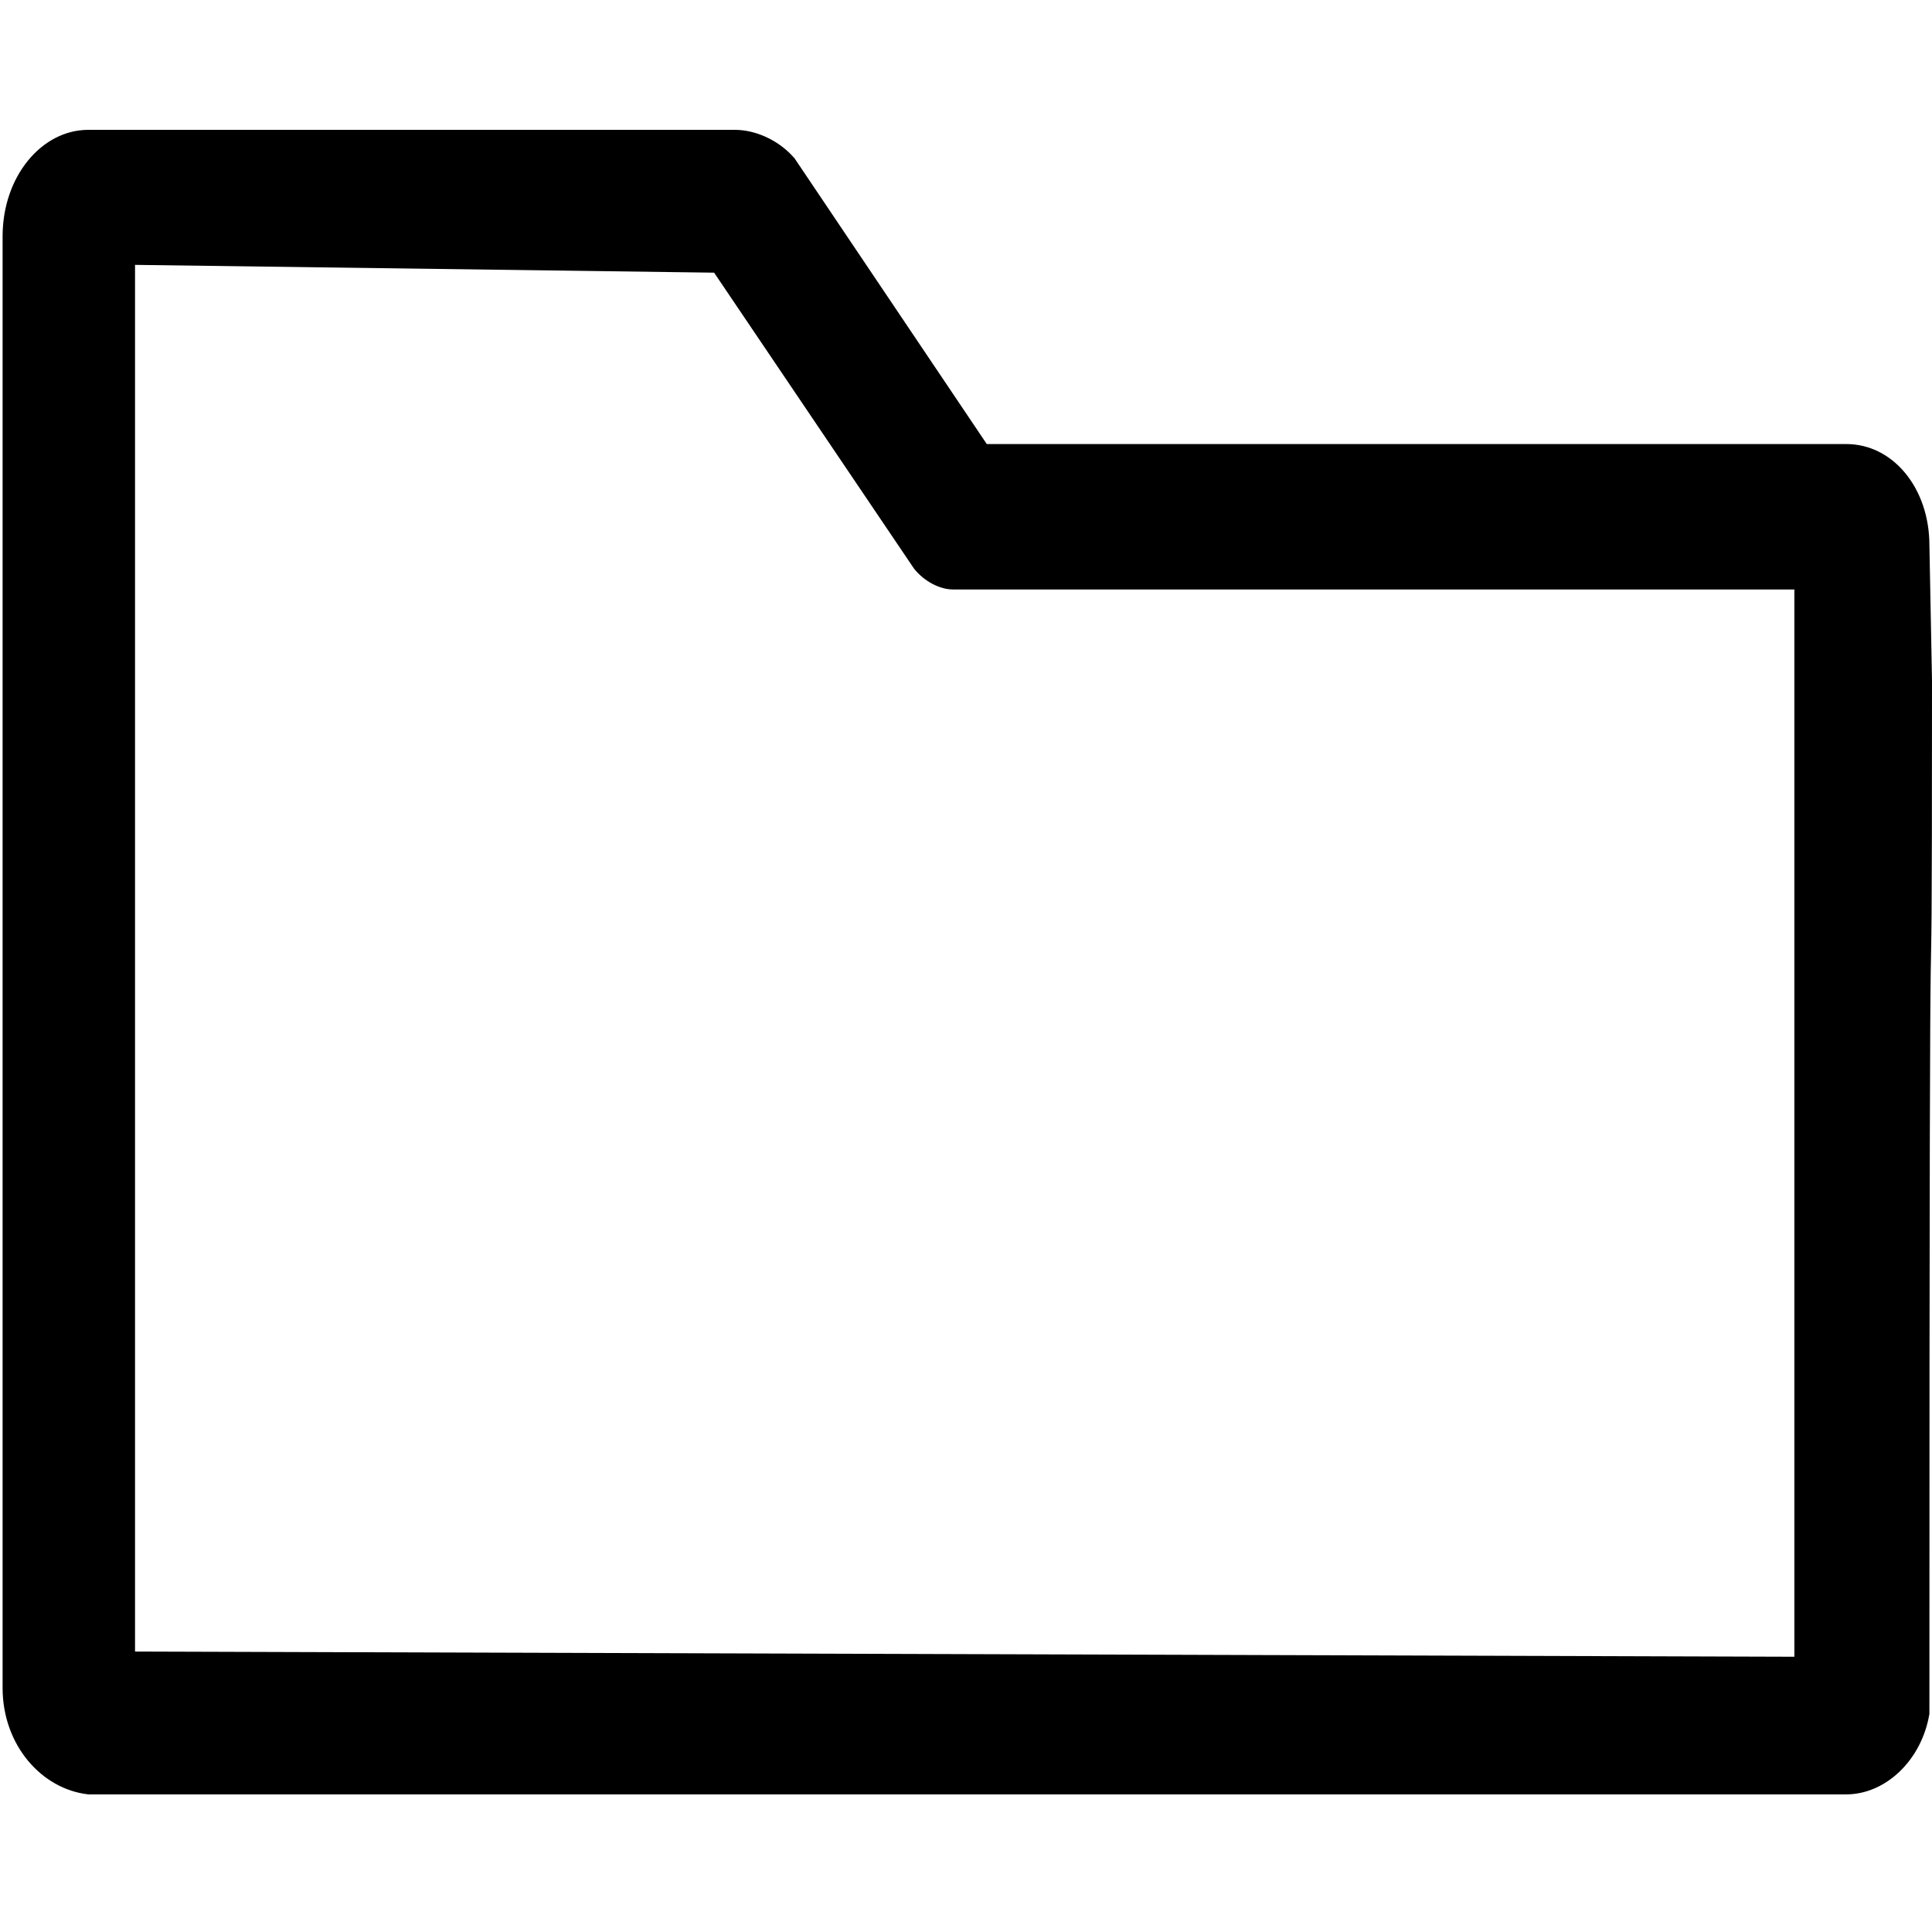
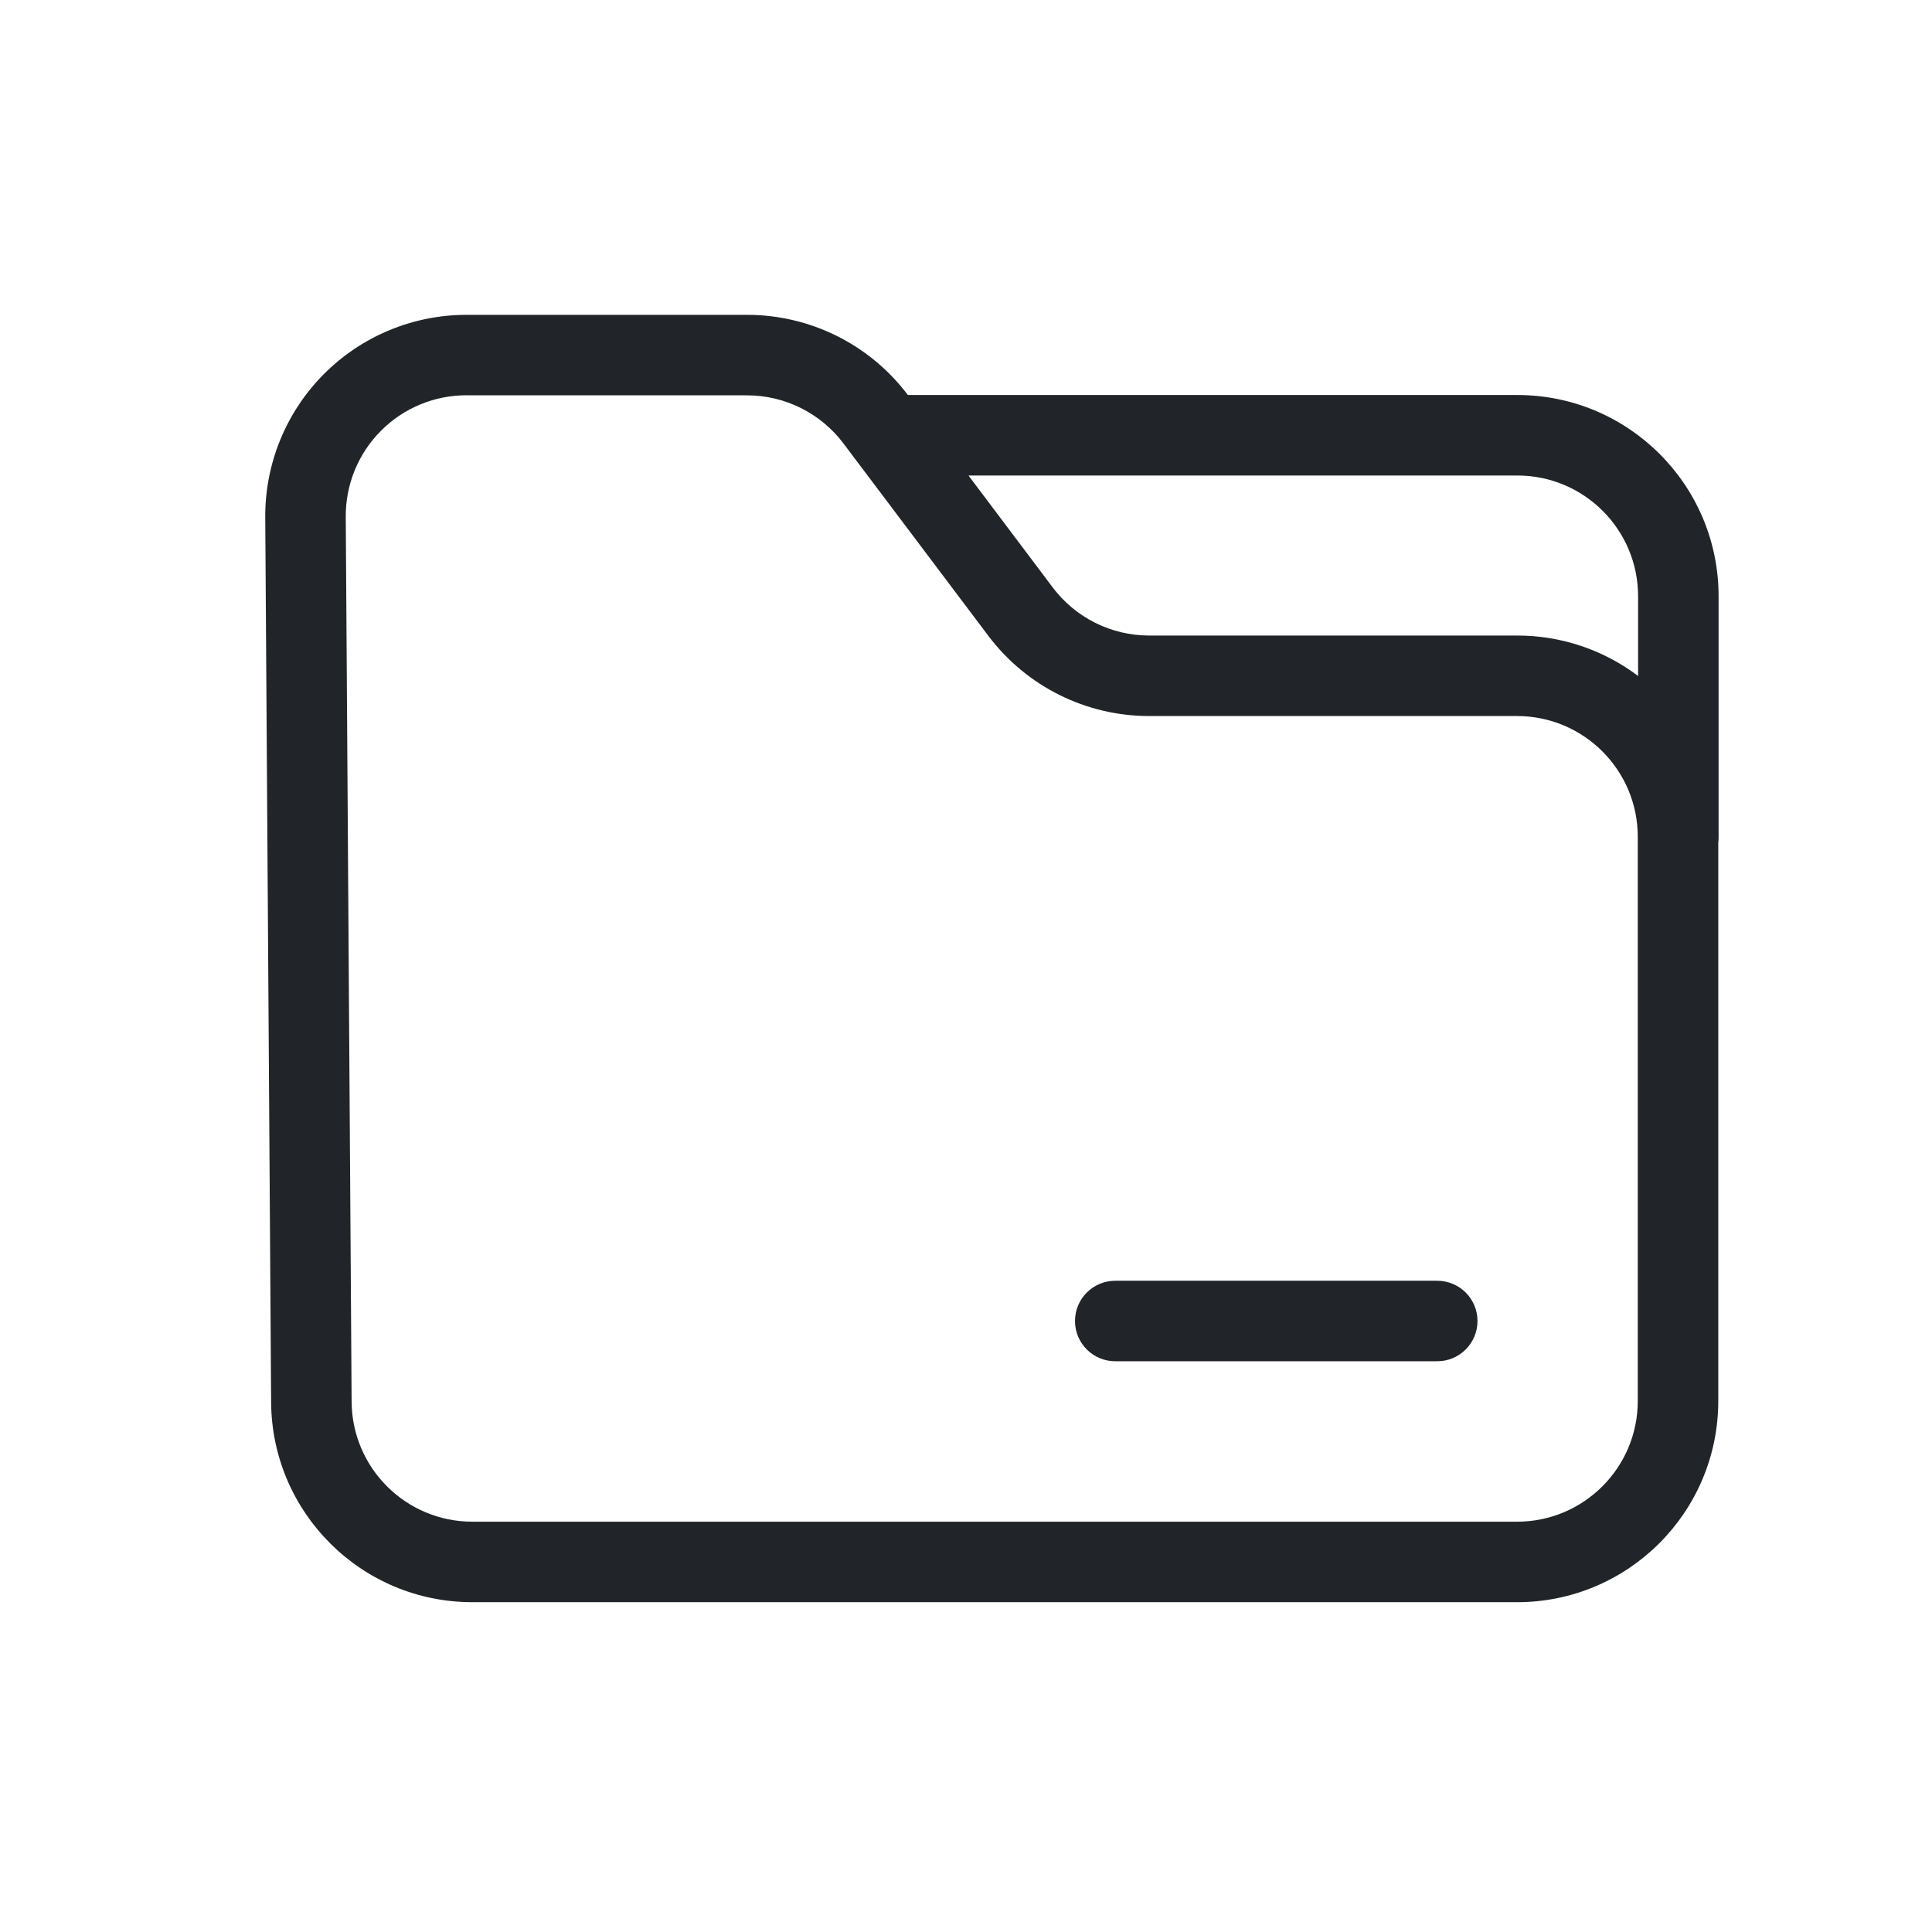
- <svg xmlns="http://www.w3.org/2000/svg" width="74.4" height="74.4" style="enable-background:new 0 0 74.4 74.4" xml:space="preserve" preserveAspectRatio="xMinYMid meet">
-   <path d="M74.3 21c0-2.2-1.4-3.9-3.2-3.9H38l-7.4-11C30 5.4 29.1 5 28.3 5H3.4C1.6 5 .1 6.8.1 9.1V65c0 2.2 1.5 3.9 3.3 4.1h67.7c1.5 0 2.9-1.3 3.2-3.1 0-44.1.1-18.7.1-39.8l-.1-5.2zm-5.2 1.6v41.2l-63.9-.2V10.2l22.3.3 7.7 11.4c.4.5 1 .8 1.5.8h32.4z" />
+ <svg xmlns="http://www.w3.org/2000/svg" width="24" height="24" fill="none">
+   <path fill-rule="evenodd" clip-rule="evenodd" d="M5.795 4.91a1.5 1.5 0 0 0-1.5 1.51l.073 10.993a1.5 1.5 0 0 0 1.5 1.49h12.977a1.5 1.5 0 0 0 1.5-1.5v-7.008a1.5 1.5 0 0 0-1.5-1.5h-4.57a2.5 2.5 0 0 1-1.997-.996l-1.8-2.39a1.5 1.5 0 0 0-1.197-.598H5.795Zm-2.5 1.517a2.5 2.5 0 0 1 2.5-2.516h3.486a2.5 2.5 0 0 1 1.997.996h7.571a2.5 2.5 0 0 1 2.5 2.5v3a.5.5 0 0 1-.004.063v6.933a2.5 2.5 0 0 1-2.5 2.5H5.868a2.5 2.5 0 0 1-2.5-2.483L3.295 6.427Zm9.782.87-1.046-1.39h6.818a1.5 1.5 0 0 1 1.5 1.5v.99a2.489 2.489 0 0 0-1.504-.502h-4.57a1.5 1.5 0 0 1-1.198-.598Zm.777 8.613a.5.5 0 0 0 0 1h4a.5.5 0 1 0 0-1h-4Z" fill="#212529" />
</svg>
